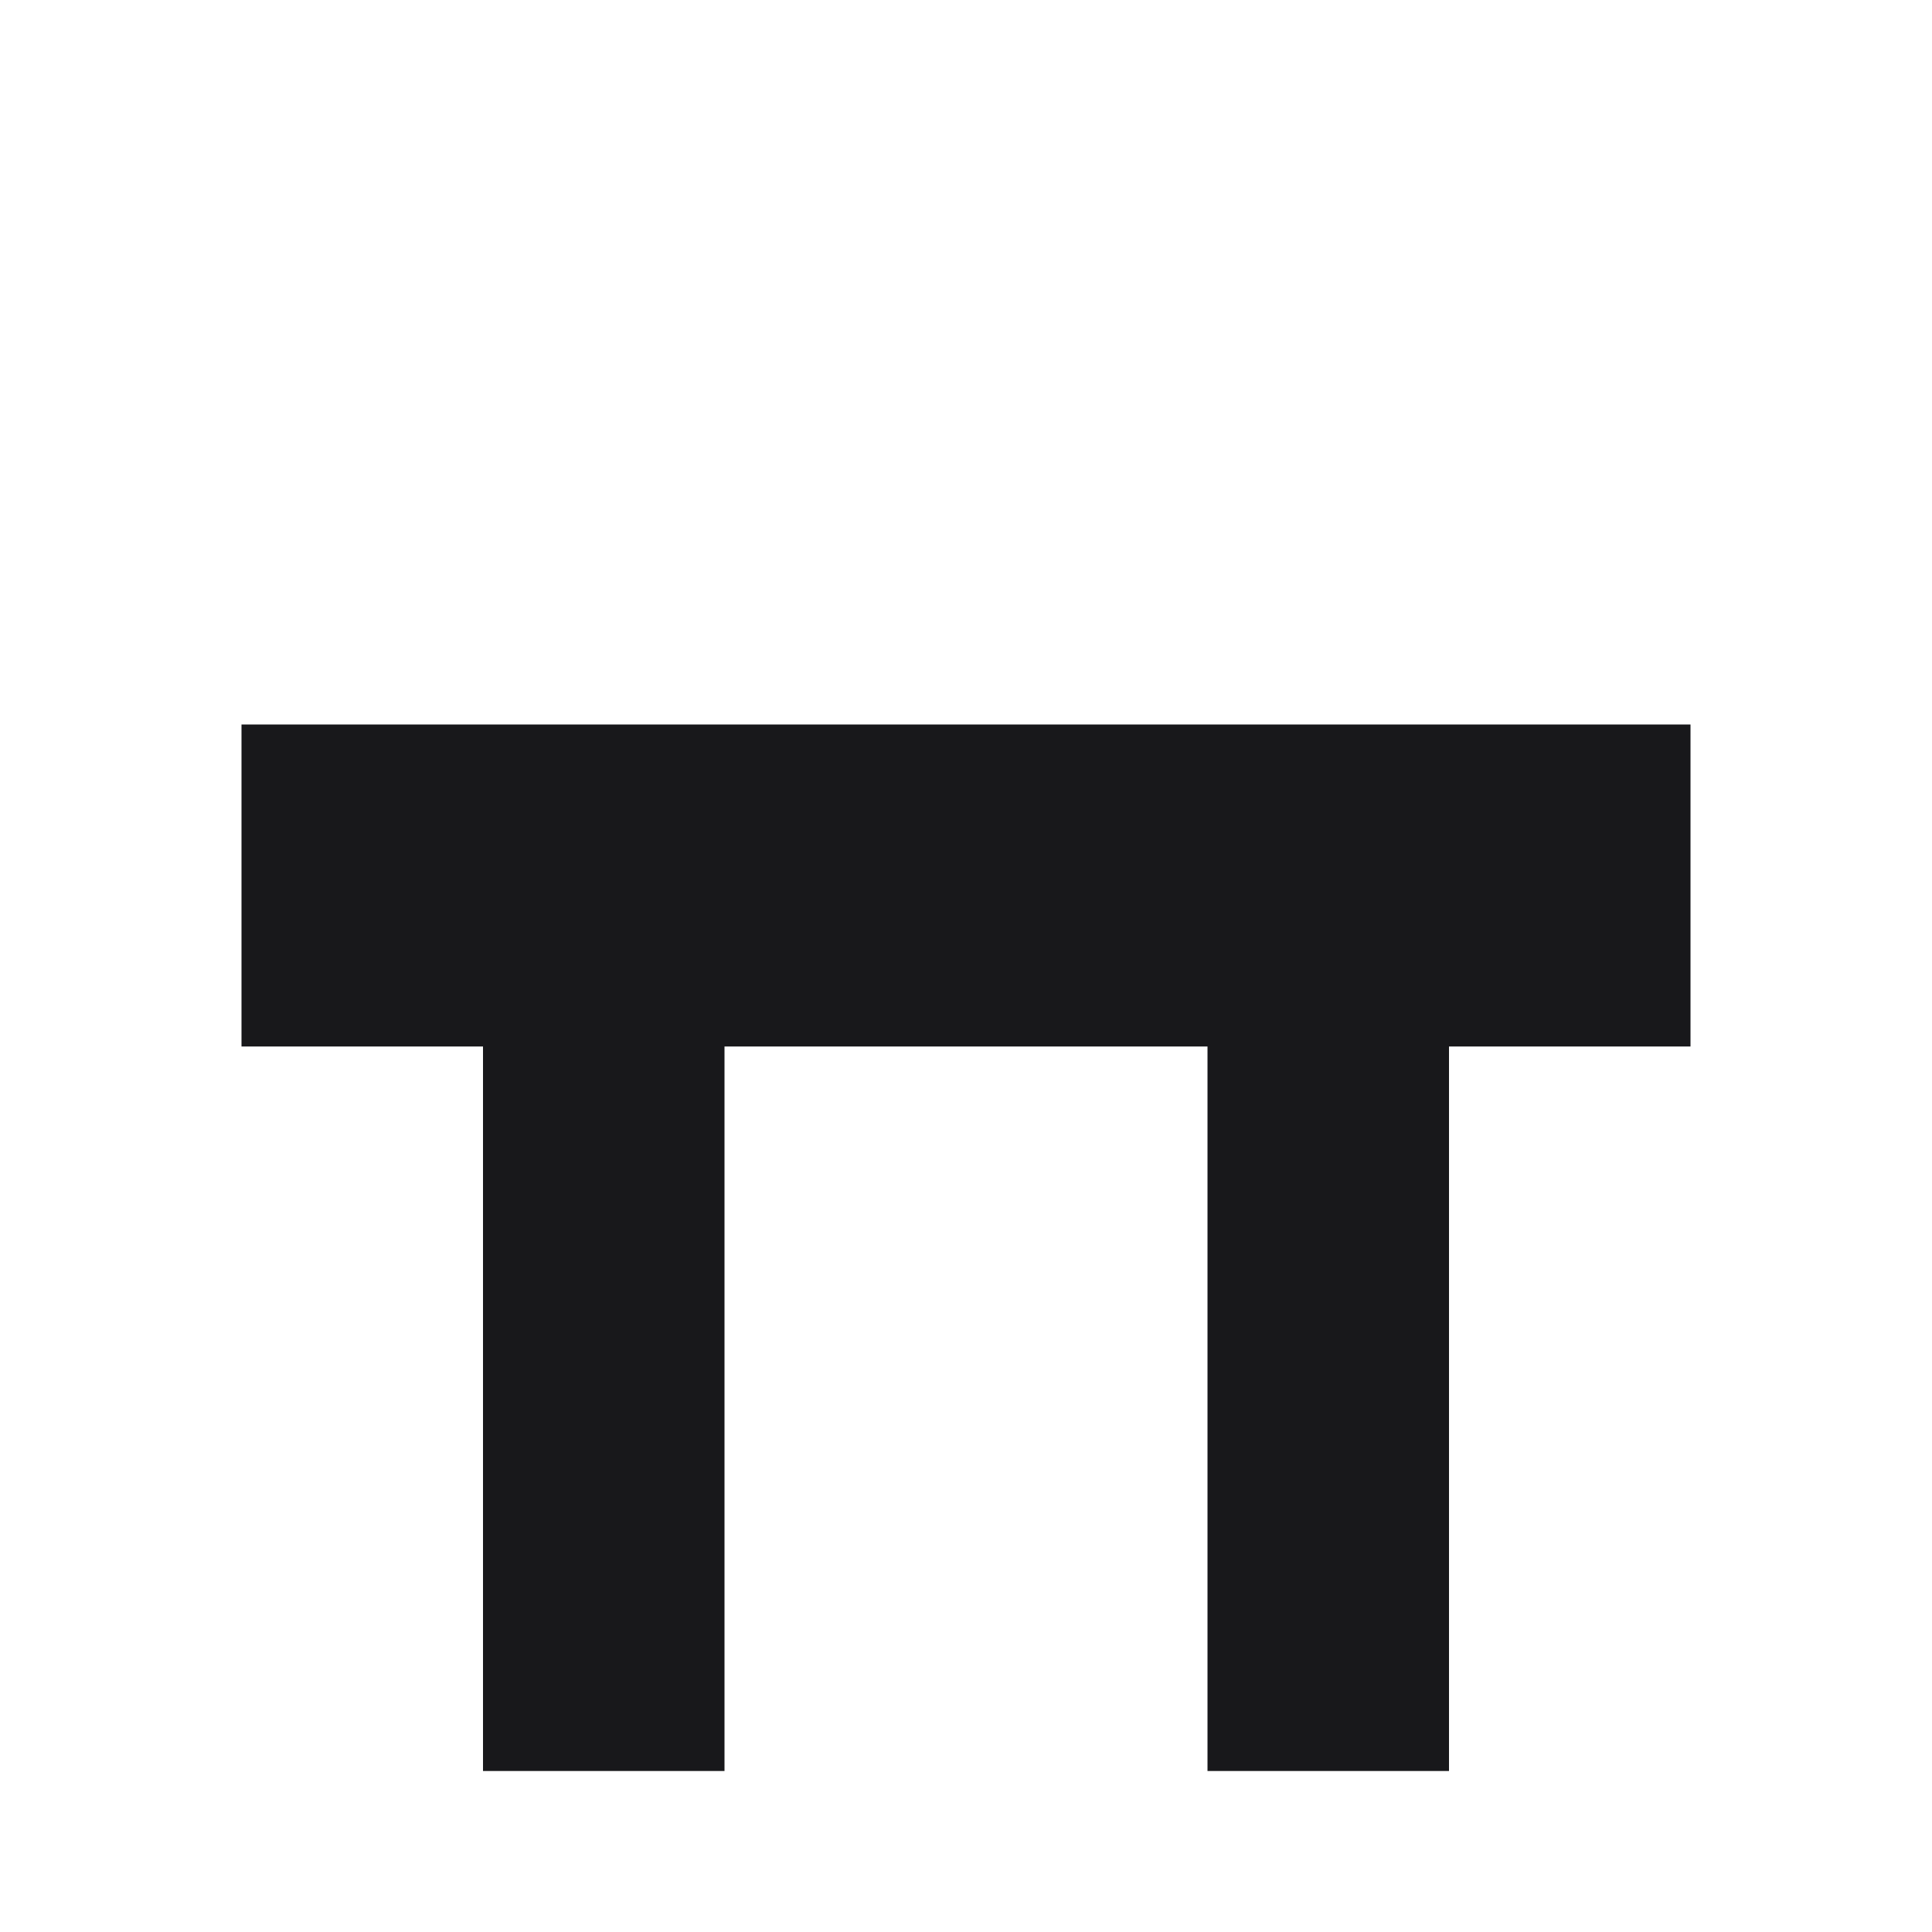
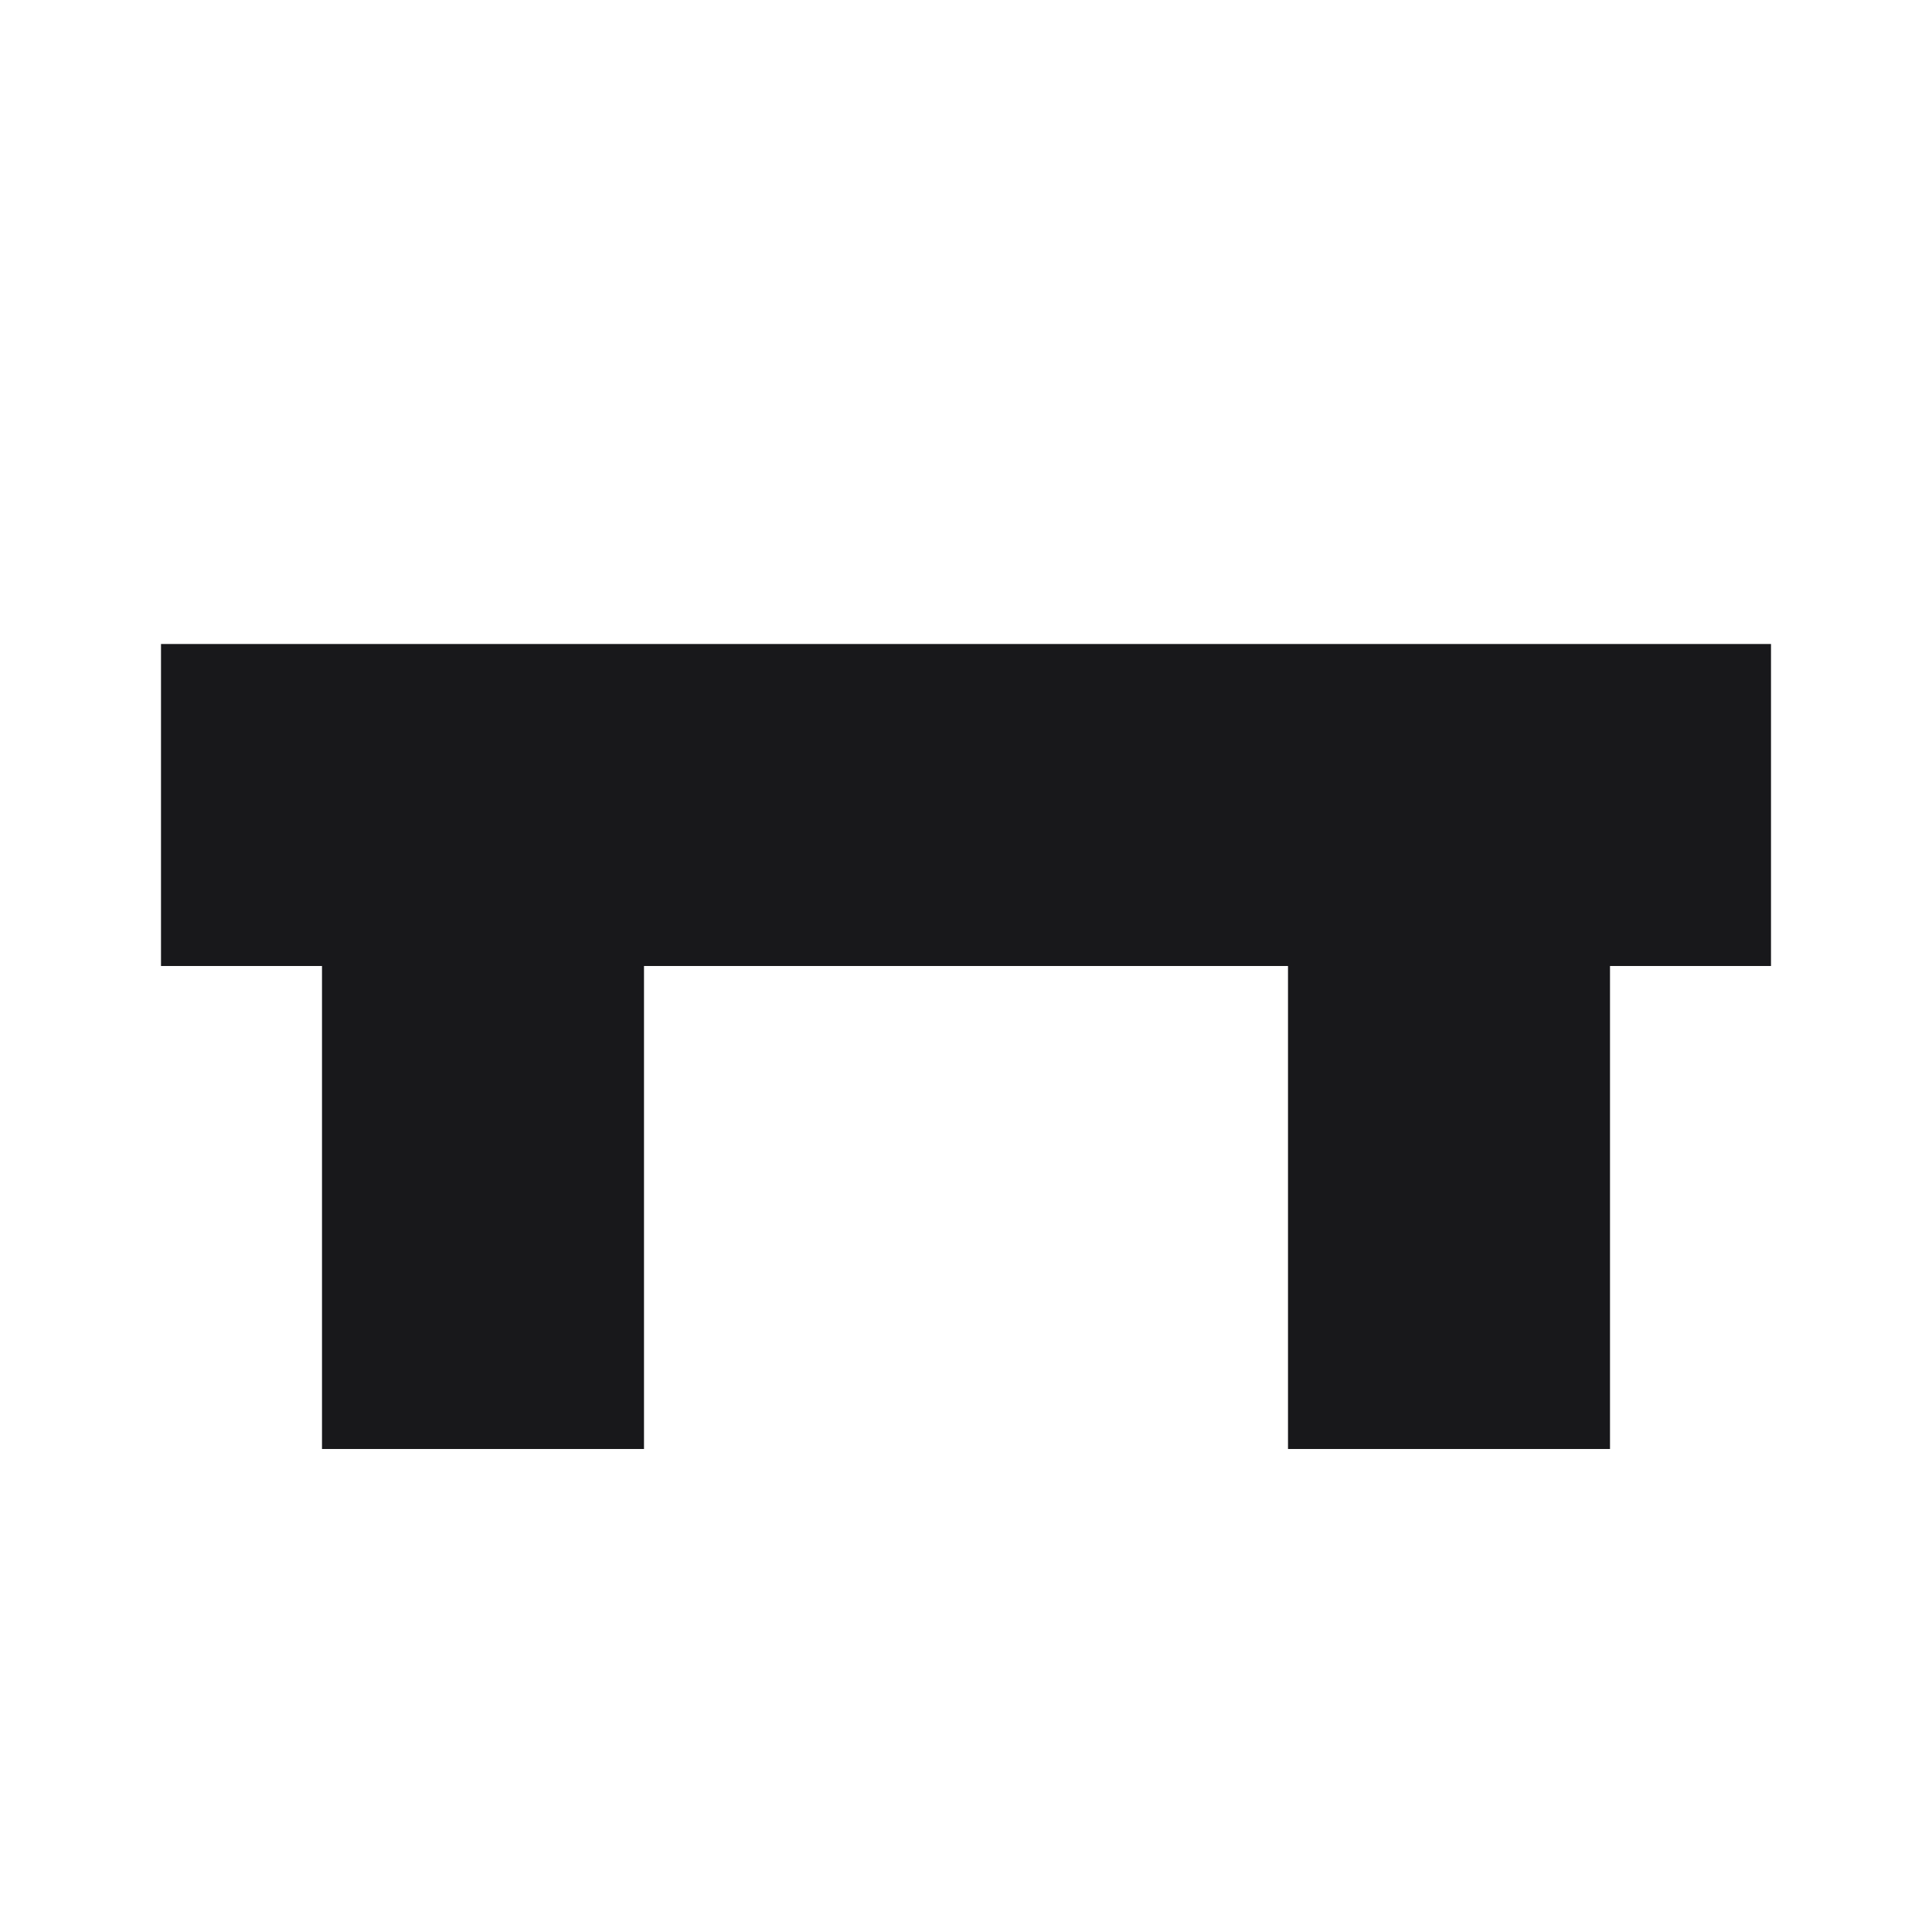
<svg xmlns="http://www.w3.org/2000/svg" viewBox="0 0 24 24">
  <style>.s{fill:#18181b}@media(prefers-color-scheme:dark){.s{fill:#e4e4e7}}</style>
-   <path class="s" d="M3 9 H21 V13 H18 V22 H15 V13 H9 V22 H6 V13 H3 Z" />
+   <path class="s" d="M2 8 H22 V12 H20 V18 H16 V12 H8 V18 H4 V12 H2 Z" />
</svg>
